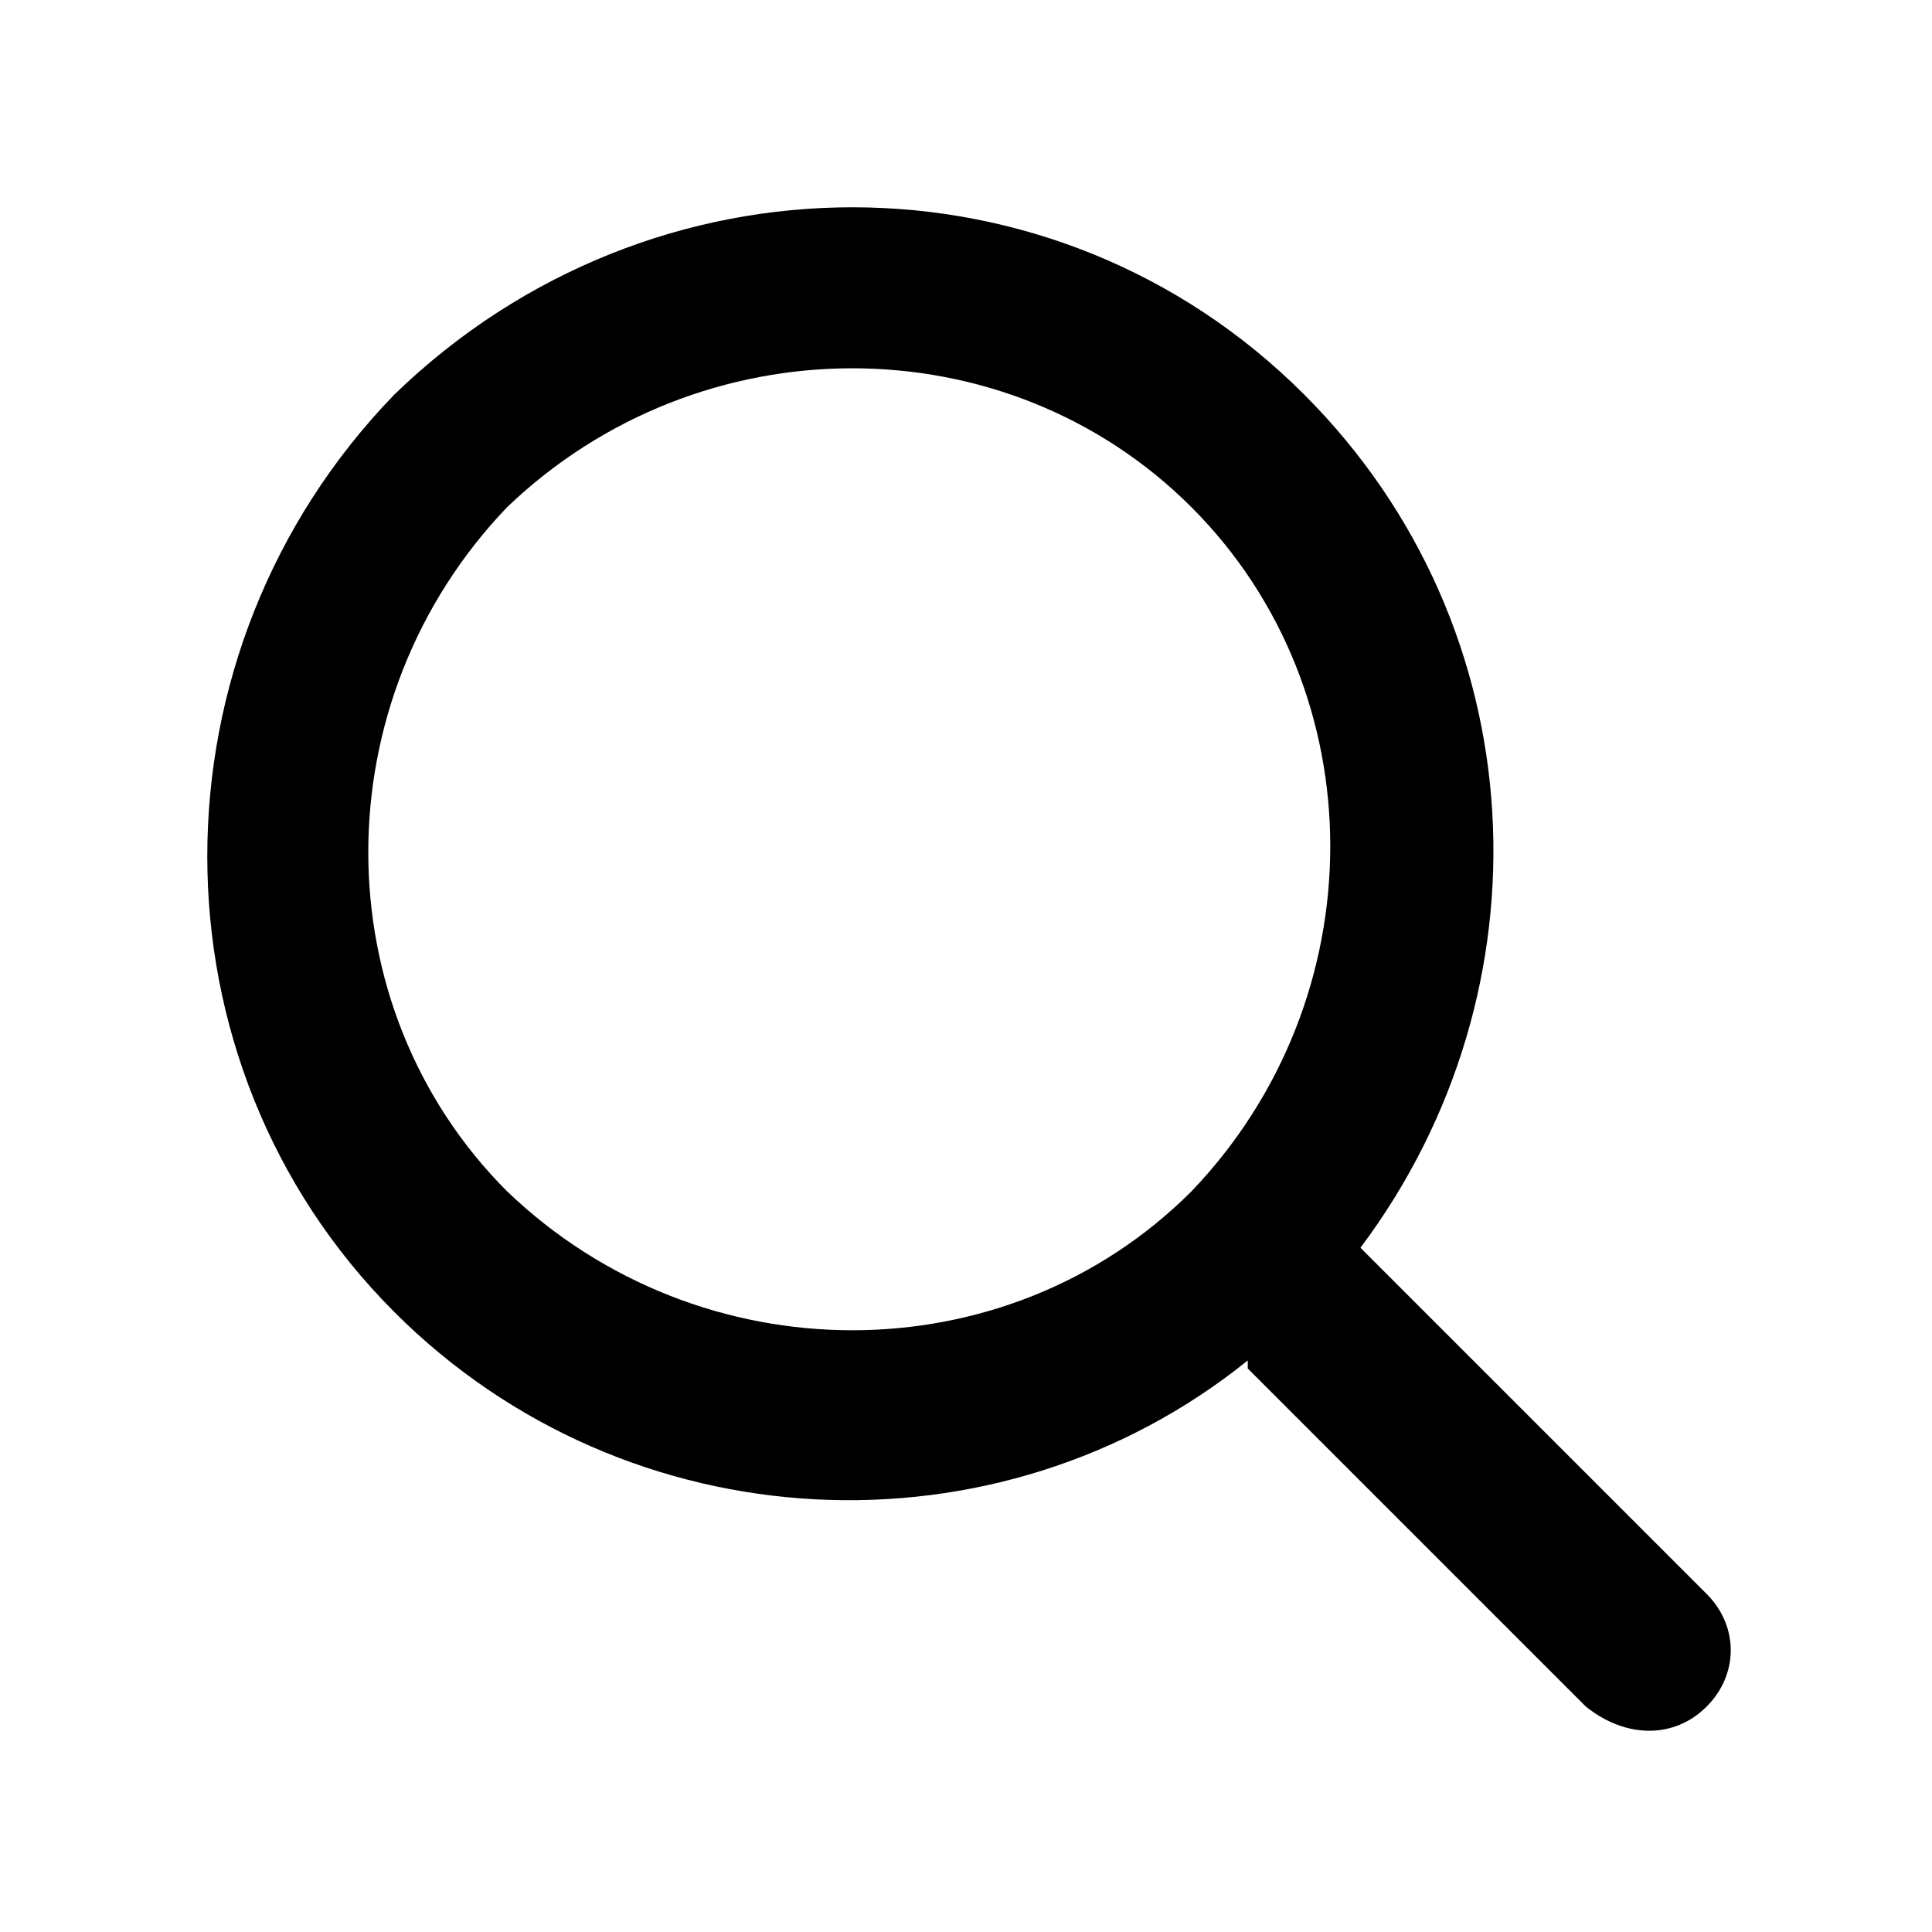
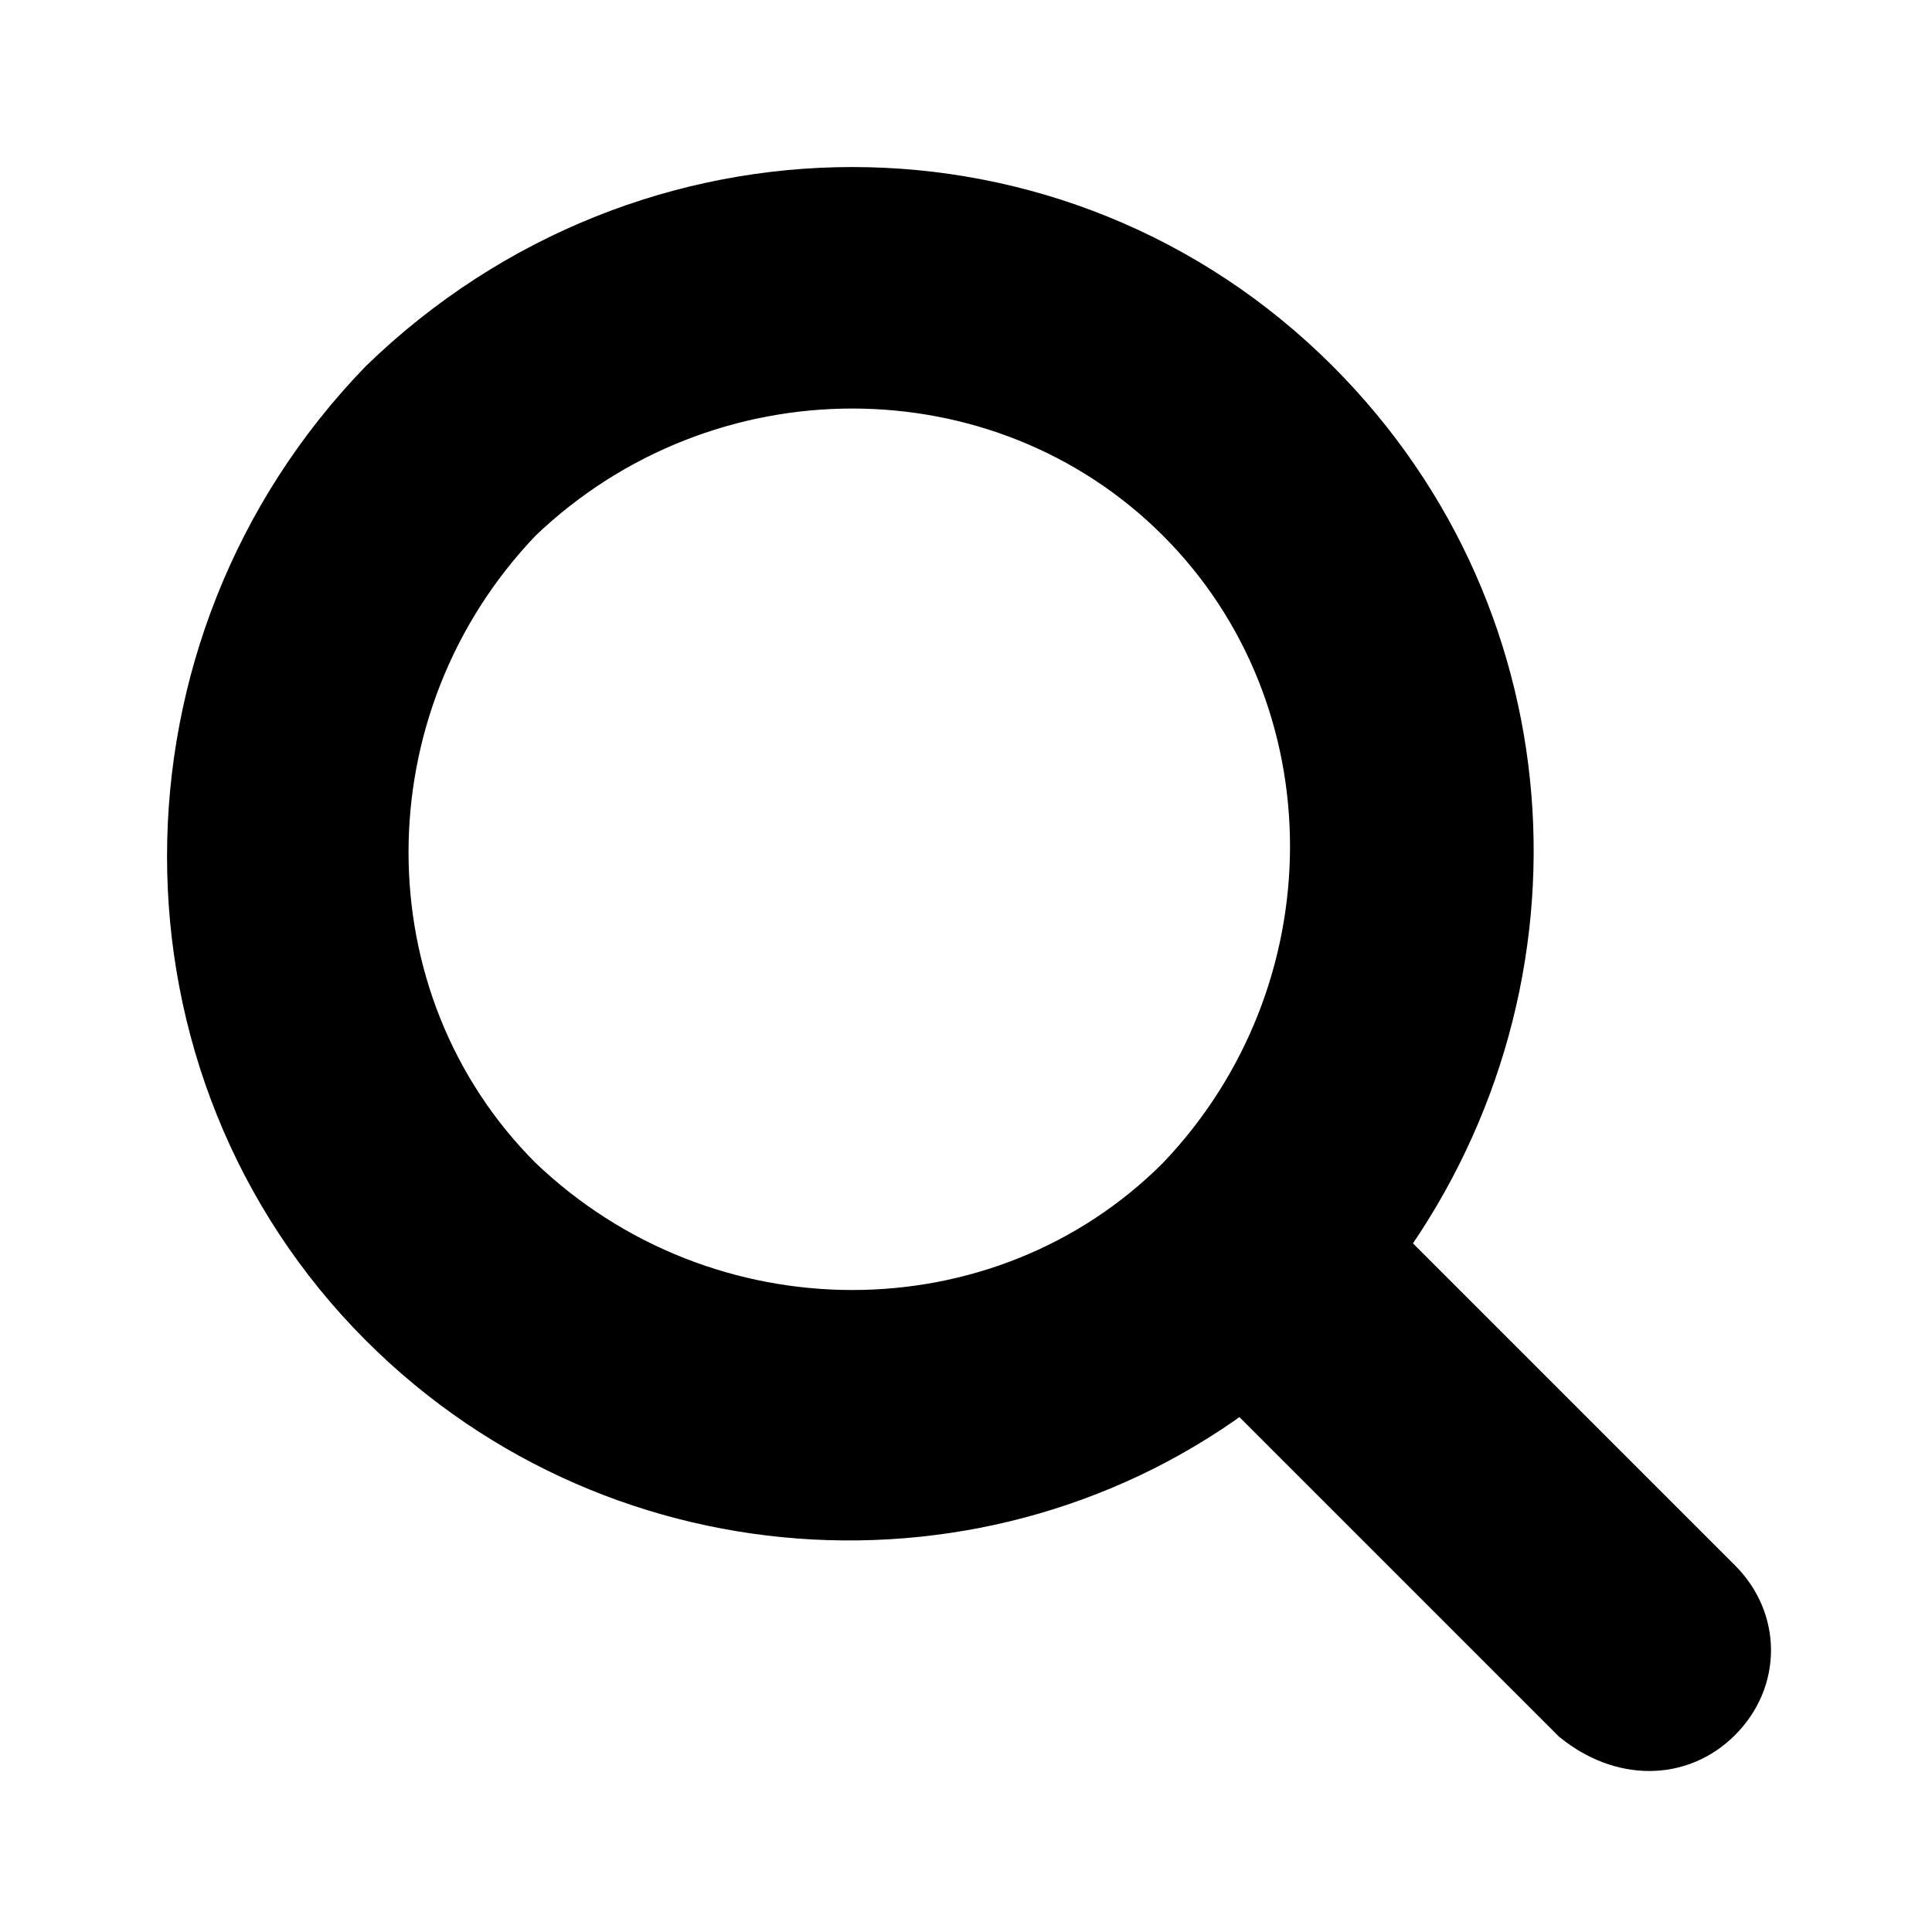
- <svg xmlns="http://www.w3.org/2000/svg" viewBox="0 0 24 24" width="24" height="24">
+ <svg xmlns="http://www.w3.org/2000/svg" viewBox="0 0 24 24" fill="currentColor" stroke="currentColor" width="24" height="24">
  <path d="M16.9,15.5c2.4-3.2,2.2-7.7-0.7-10.6c-3.1-3.1-8.1-3.1-11.3,0c-3.1,3.2-3.1,8.3,0,11.4     c2.9,2.9,7.5,3.1,10.6,0.6c0,0.1,0,0.1,0,0.1l4.2,4.2c0.5,0.4,1.1,0.4,1.5,0c0.4-0.4,0.4-1,0-1.4L16.9,15.5     C16.9,15.5,16.9,15.5,16.9,15.5L16.9,15.5z M14.8,6.3c2.3,2.3,2.3,6.1,0,8.5c-2.3,2.3-6.1,2.3-8.5,0C4,12.5,4,8.7,6.3,6.3     C8.7,4,12.5,4,14.8,6.3z" />
</svg>
